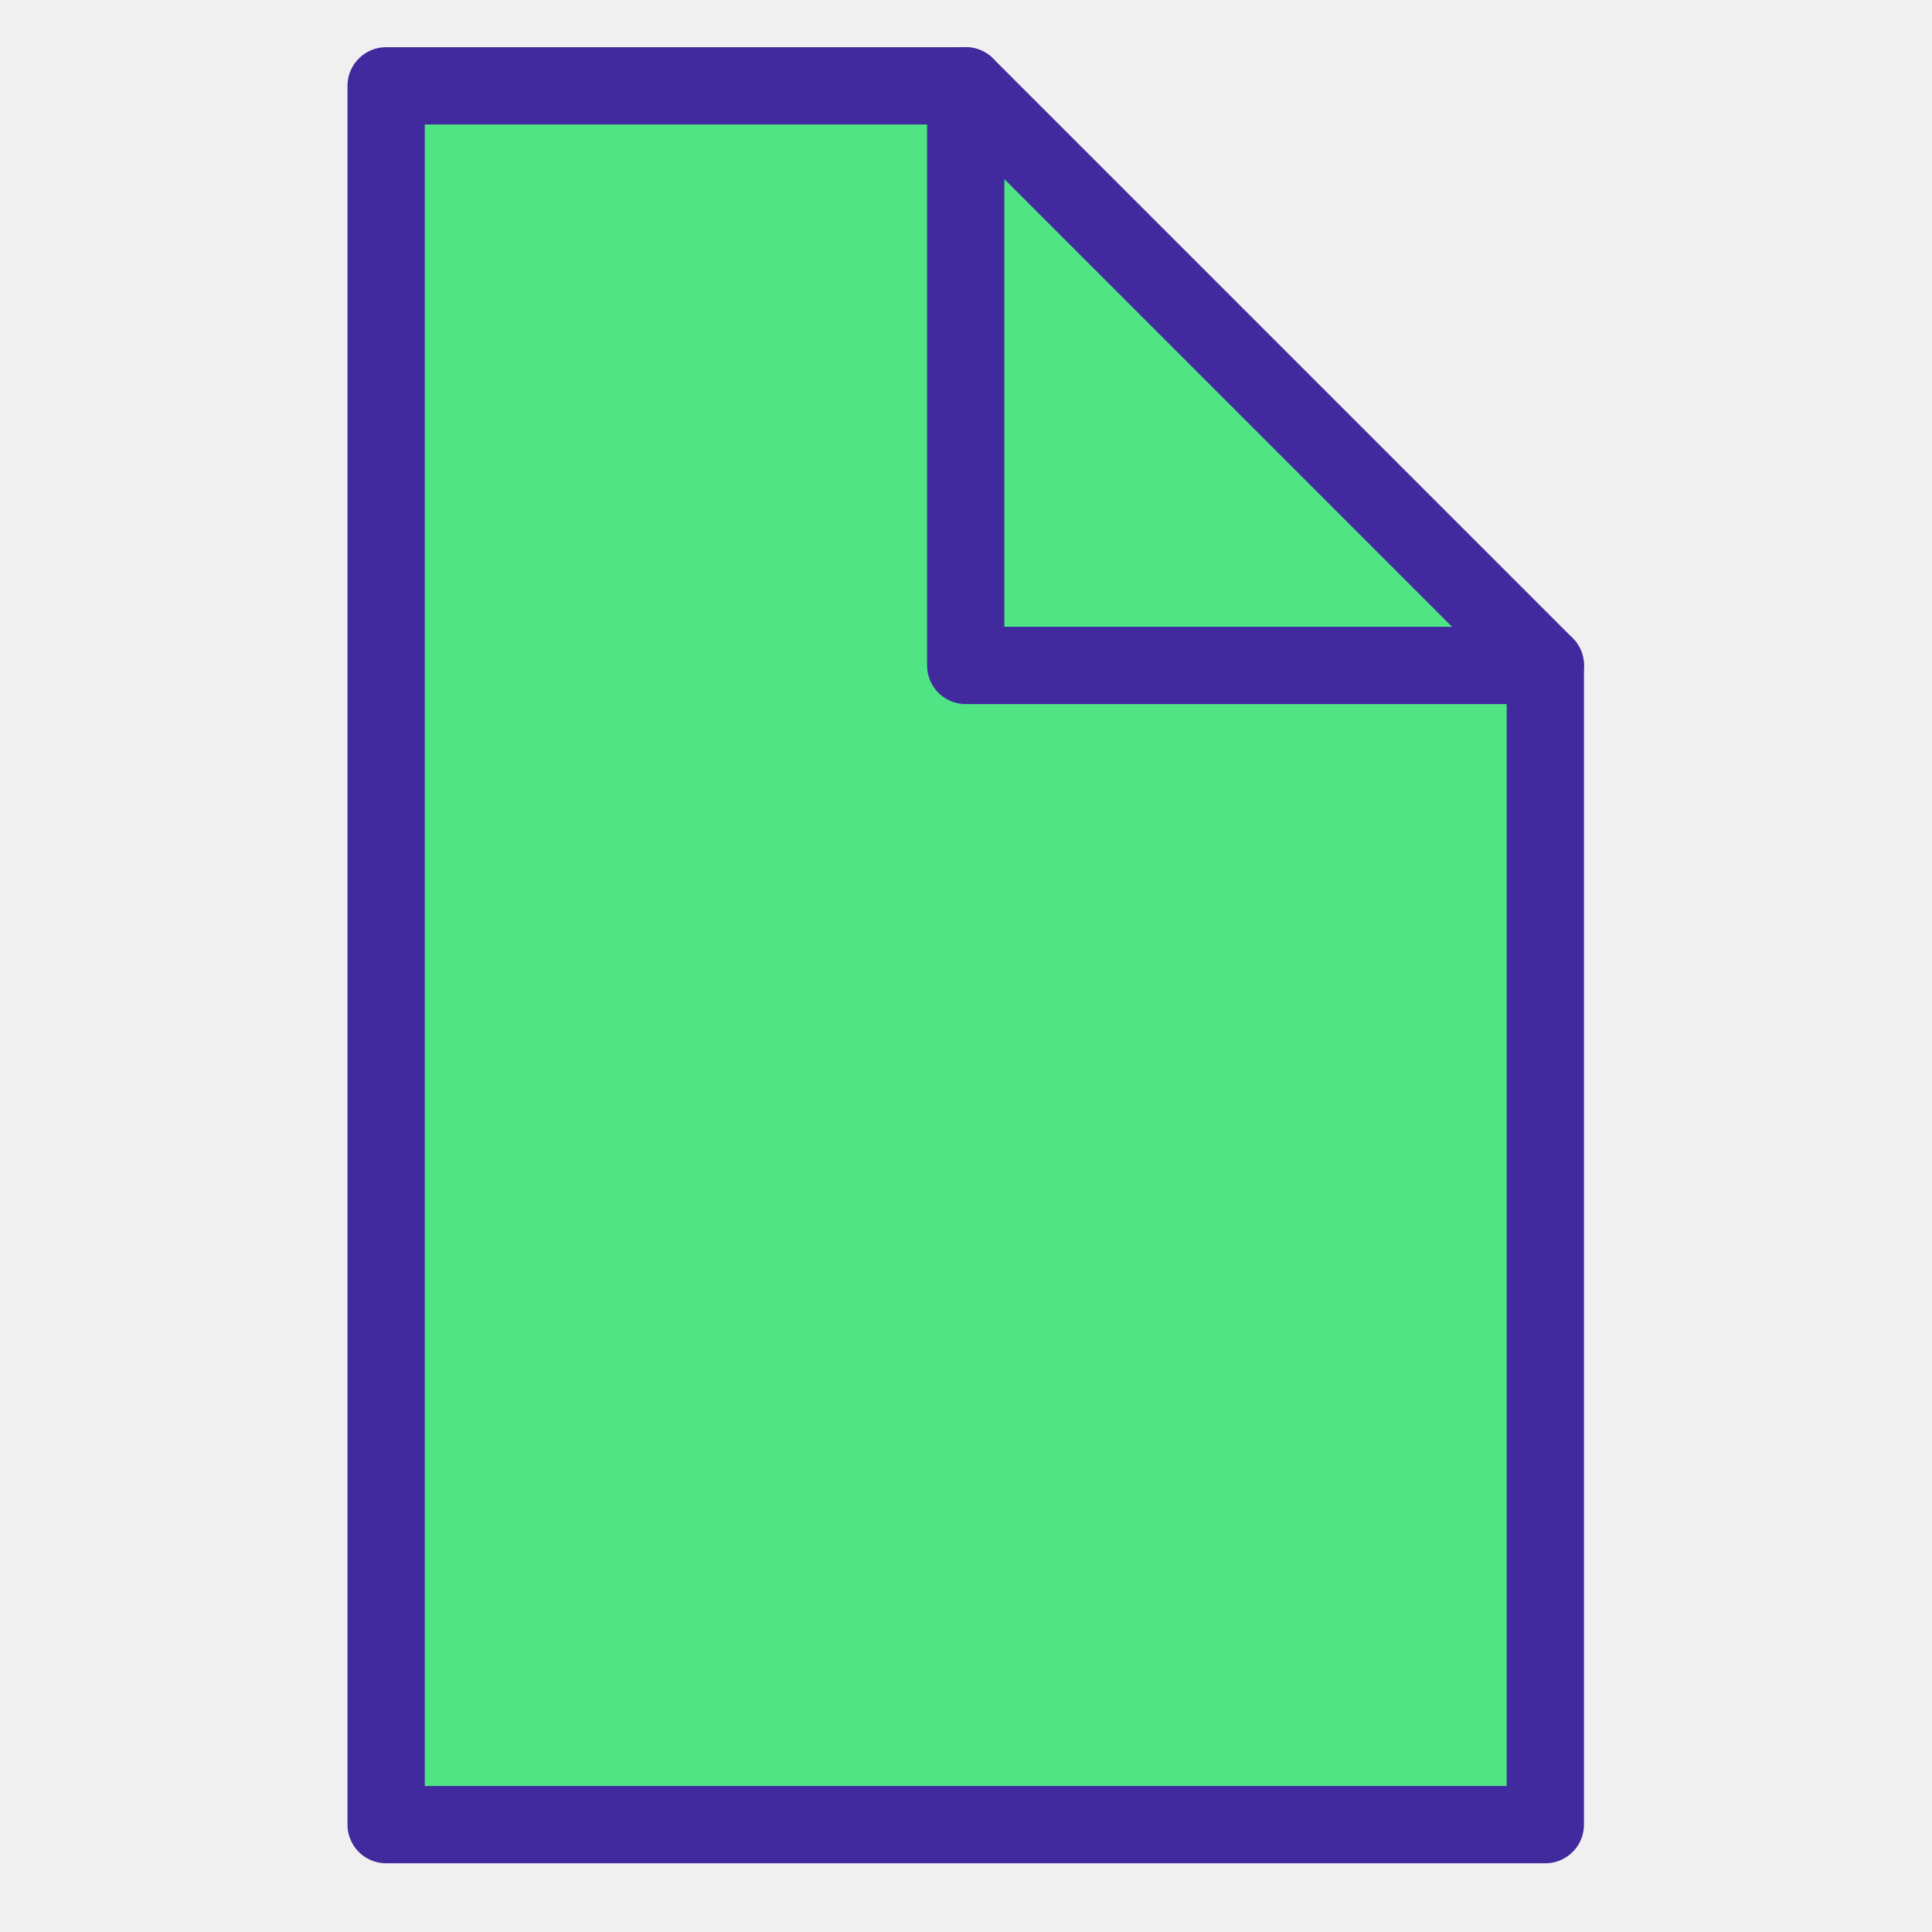
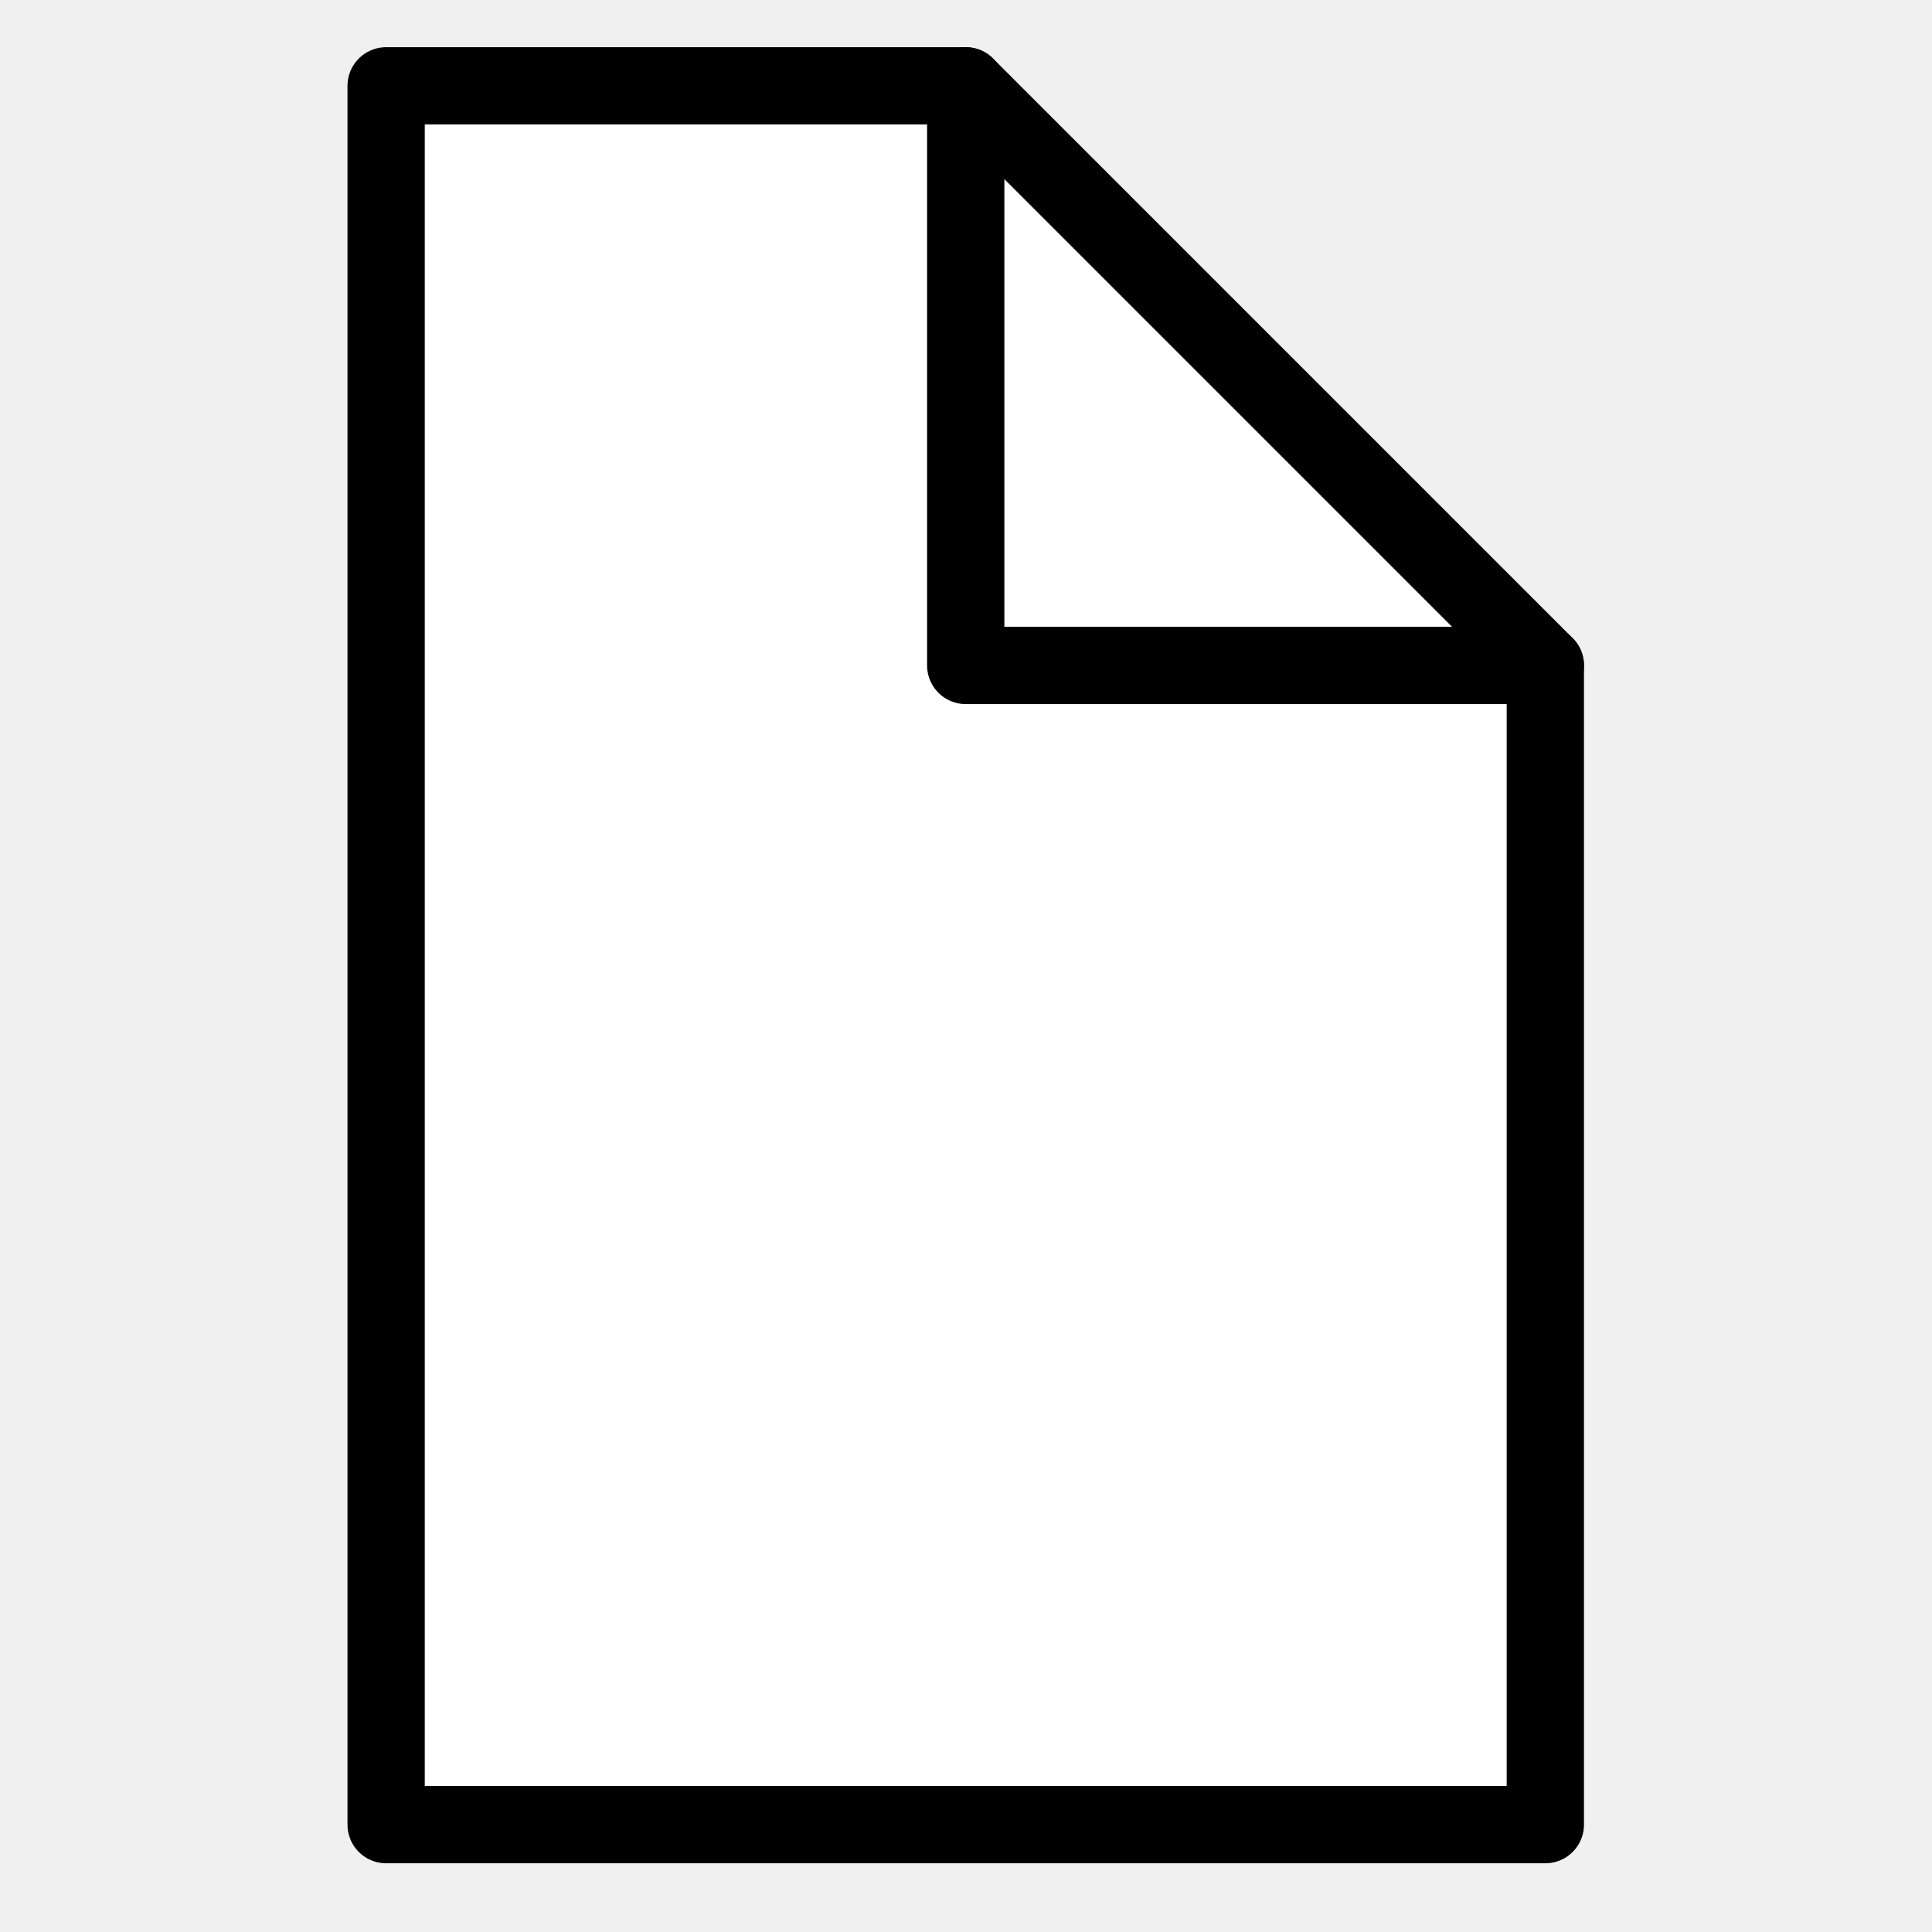
<svg xmlns="http://www.w3.org/2000/svg" width="100" height="100" viewBox="0 0 100 100" id="svg3770" version="1.1">
  <defs id="defs3772" />
  <g id="layer1" transform="translate(0,-952.3622)">
-     <path style="display:inline;fill:#50e484;fill-opacity:1;fill-rule:evenodd;stroke:#412a9e;stroke-width:4;stroke-linecap:butt;stroke-linejoin:round;stroke-miterlimit:4;stroke-dasharray:none;stroke-opacity:1" d="m 19.986,956.805 30,0 30,30 0,60 -60,0 z" id="path4620-7-9-5-1-4-2-2" />
-     <path style="display:inline;fill:none;fill-opacity:1;fill-rule:evenodd;stroke:#412a9e;stroke-width:4;stroke-linecap:round;stroke-linejoin:round;stroke-miterlimit:4;stroke-dasharray:none;stroke-opacity:1" d="m 49.986,956.805 0,30 30,0" id="path9927-5" />
+     <path style="display:inline;fill-opacity:1;fill-rule:evenodd;stroke-width:4;stroke-linecap:butt;stroke-linejoin:round;stroke-miterlimit:4;stroke-dasharray:none;stroke-opacity:1" fill="#FFFFFF" stroke="#000000" d="m 19.986,956.805 c 10,0 20,0 30,0 10,10 20,20 30,30 0,20 0,40 0,60 -20,0 -40,0 -60,0 0,-30 0,-60 0,-90 z" id="path4620-7-9-5-1-4-2-2" />
+     <path style="display:inline;fill:none;fill-opacity:1;fill-rule:evenodd;stroke-width:4;stroke-linecap:round;stroke-linejoin:round;stroke-miterlimit:4;stroke-dasharray:none;stroke-opacity:1" stroke="#000000" d="m 49.986,956.805 c 0,10 0,20 0,30 10,0 20,0 30,0" id="path9927-5" />
  </g>
</svg>
